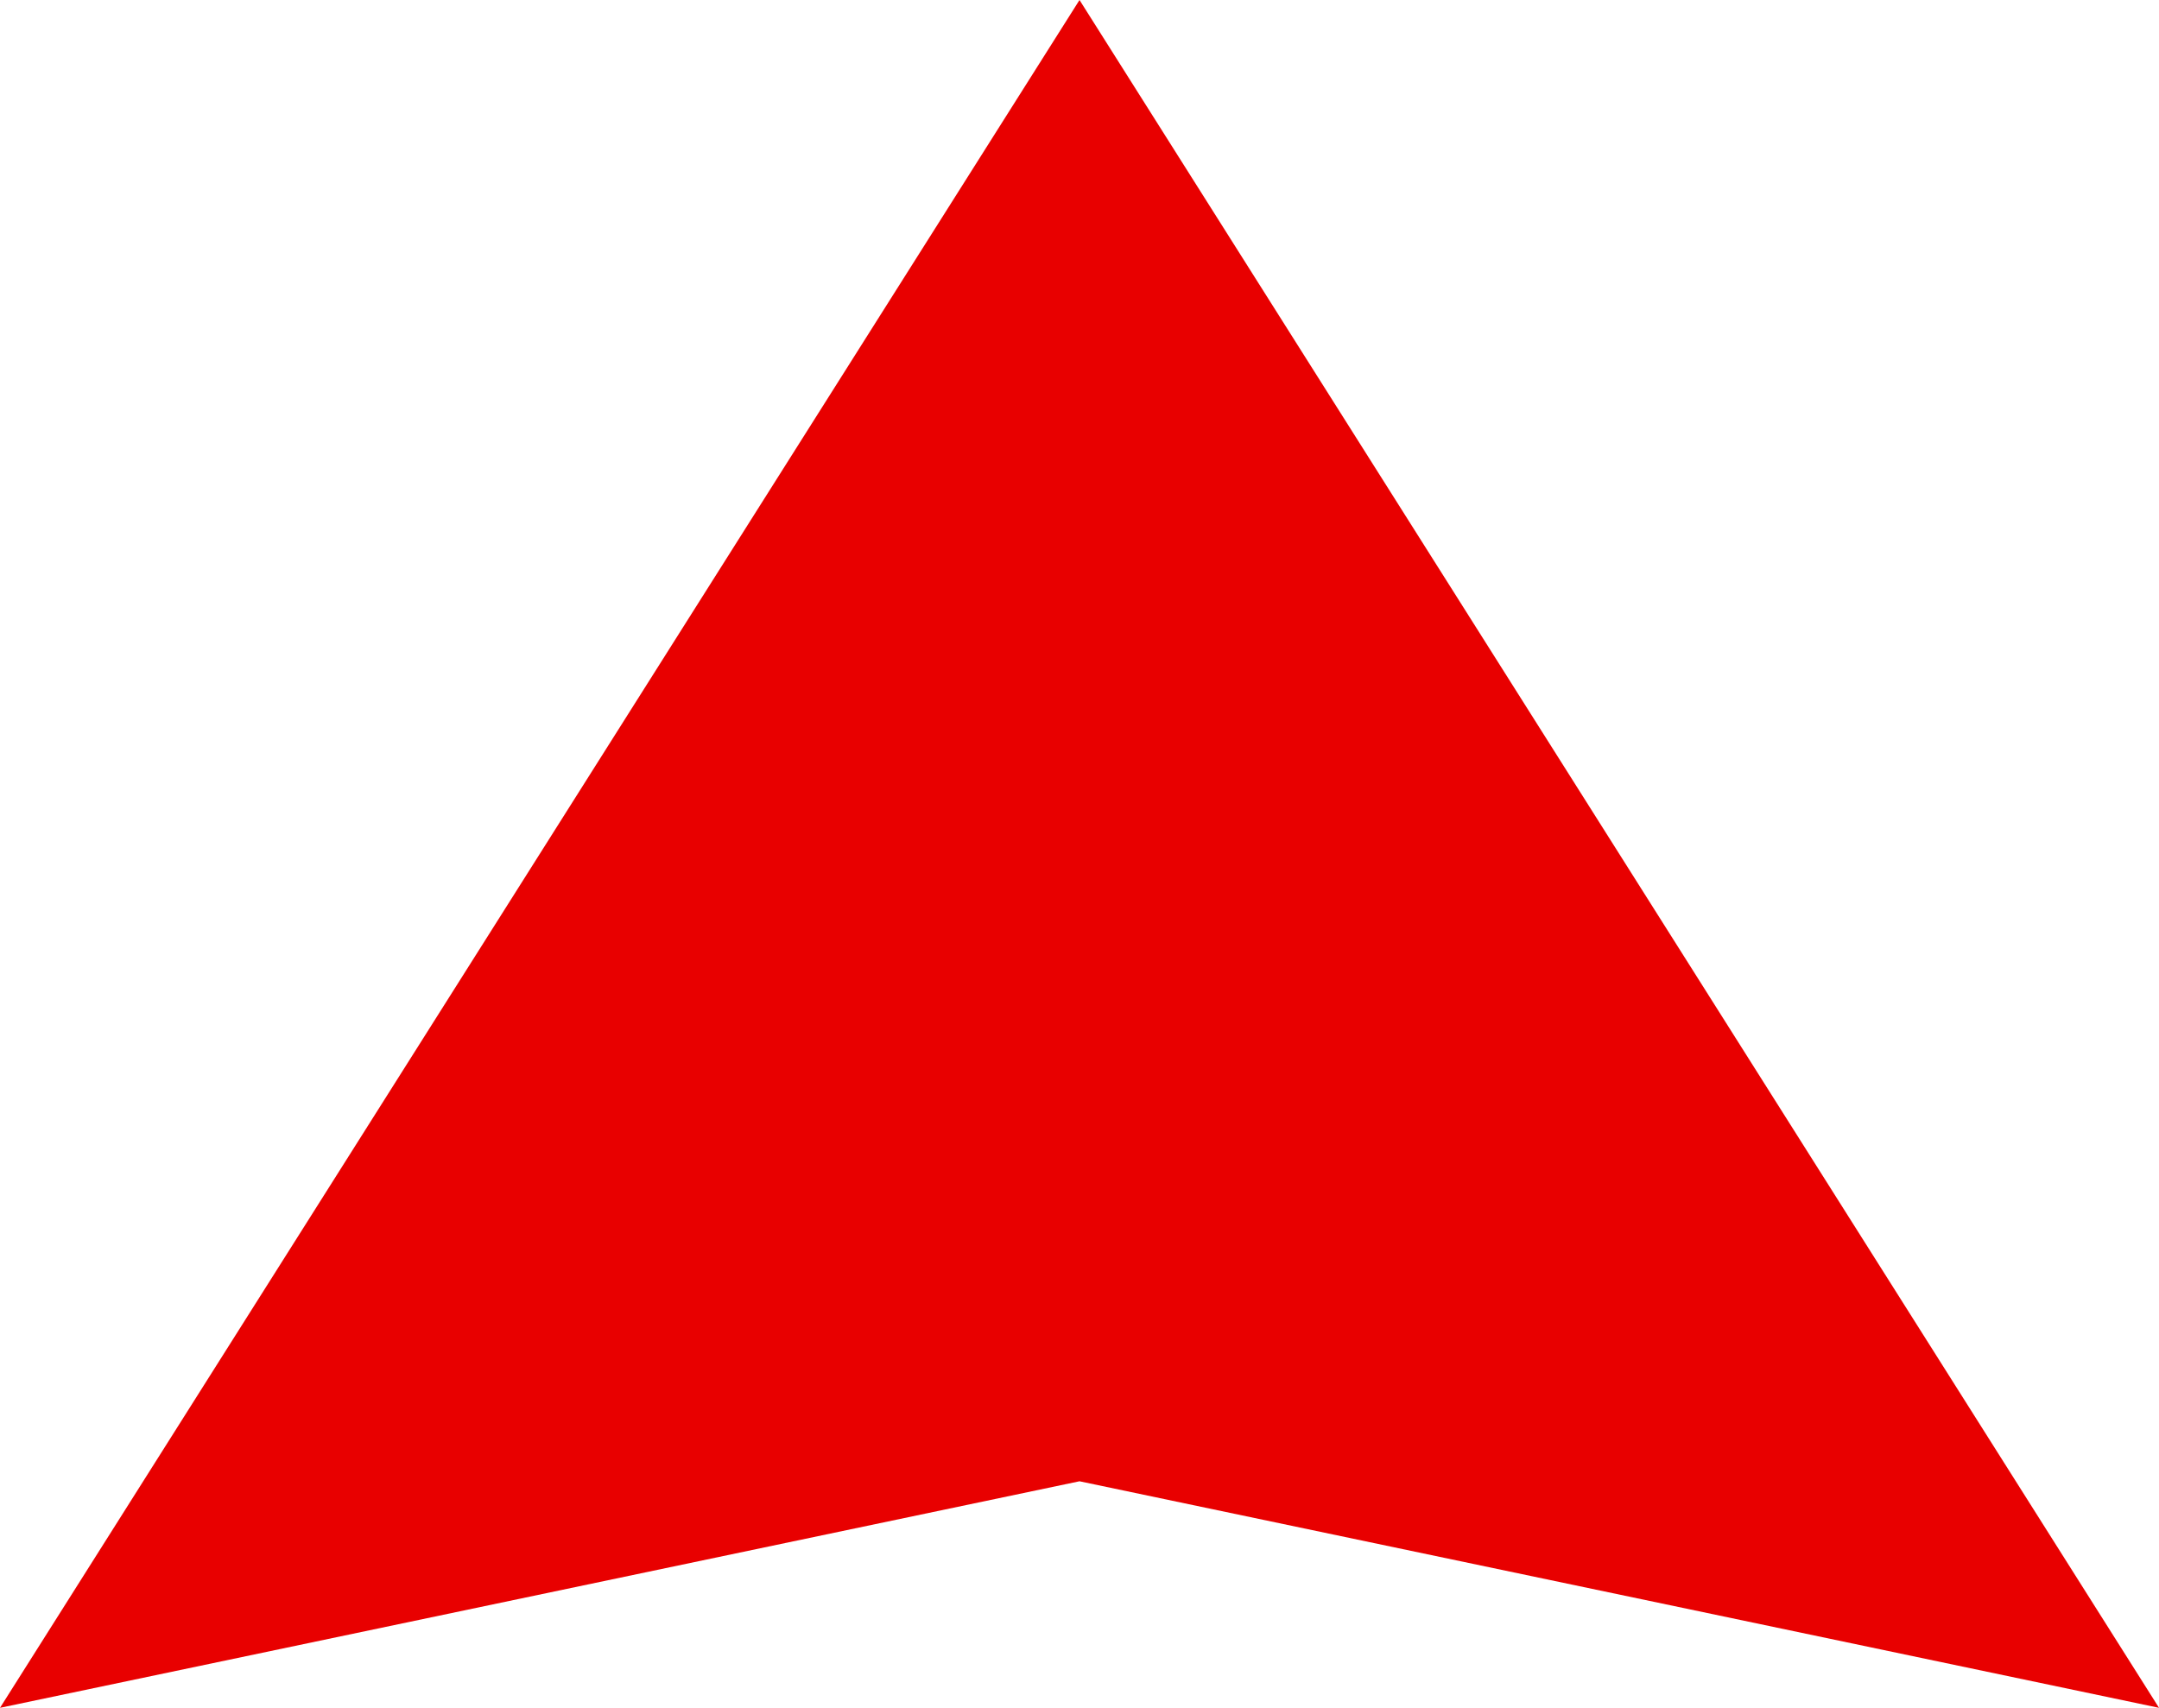
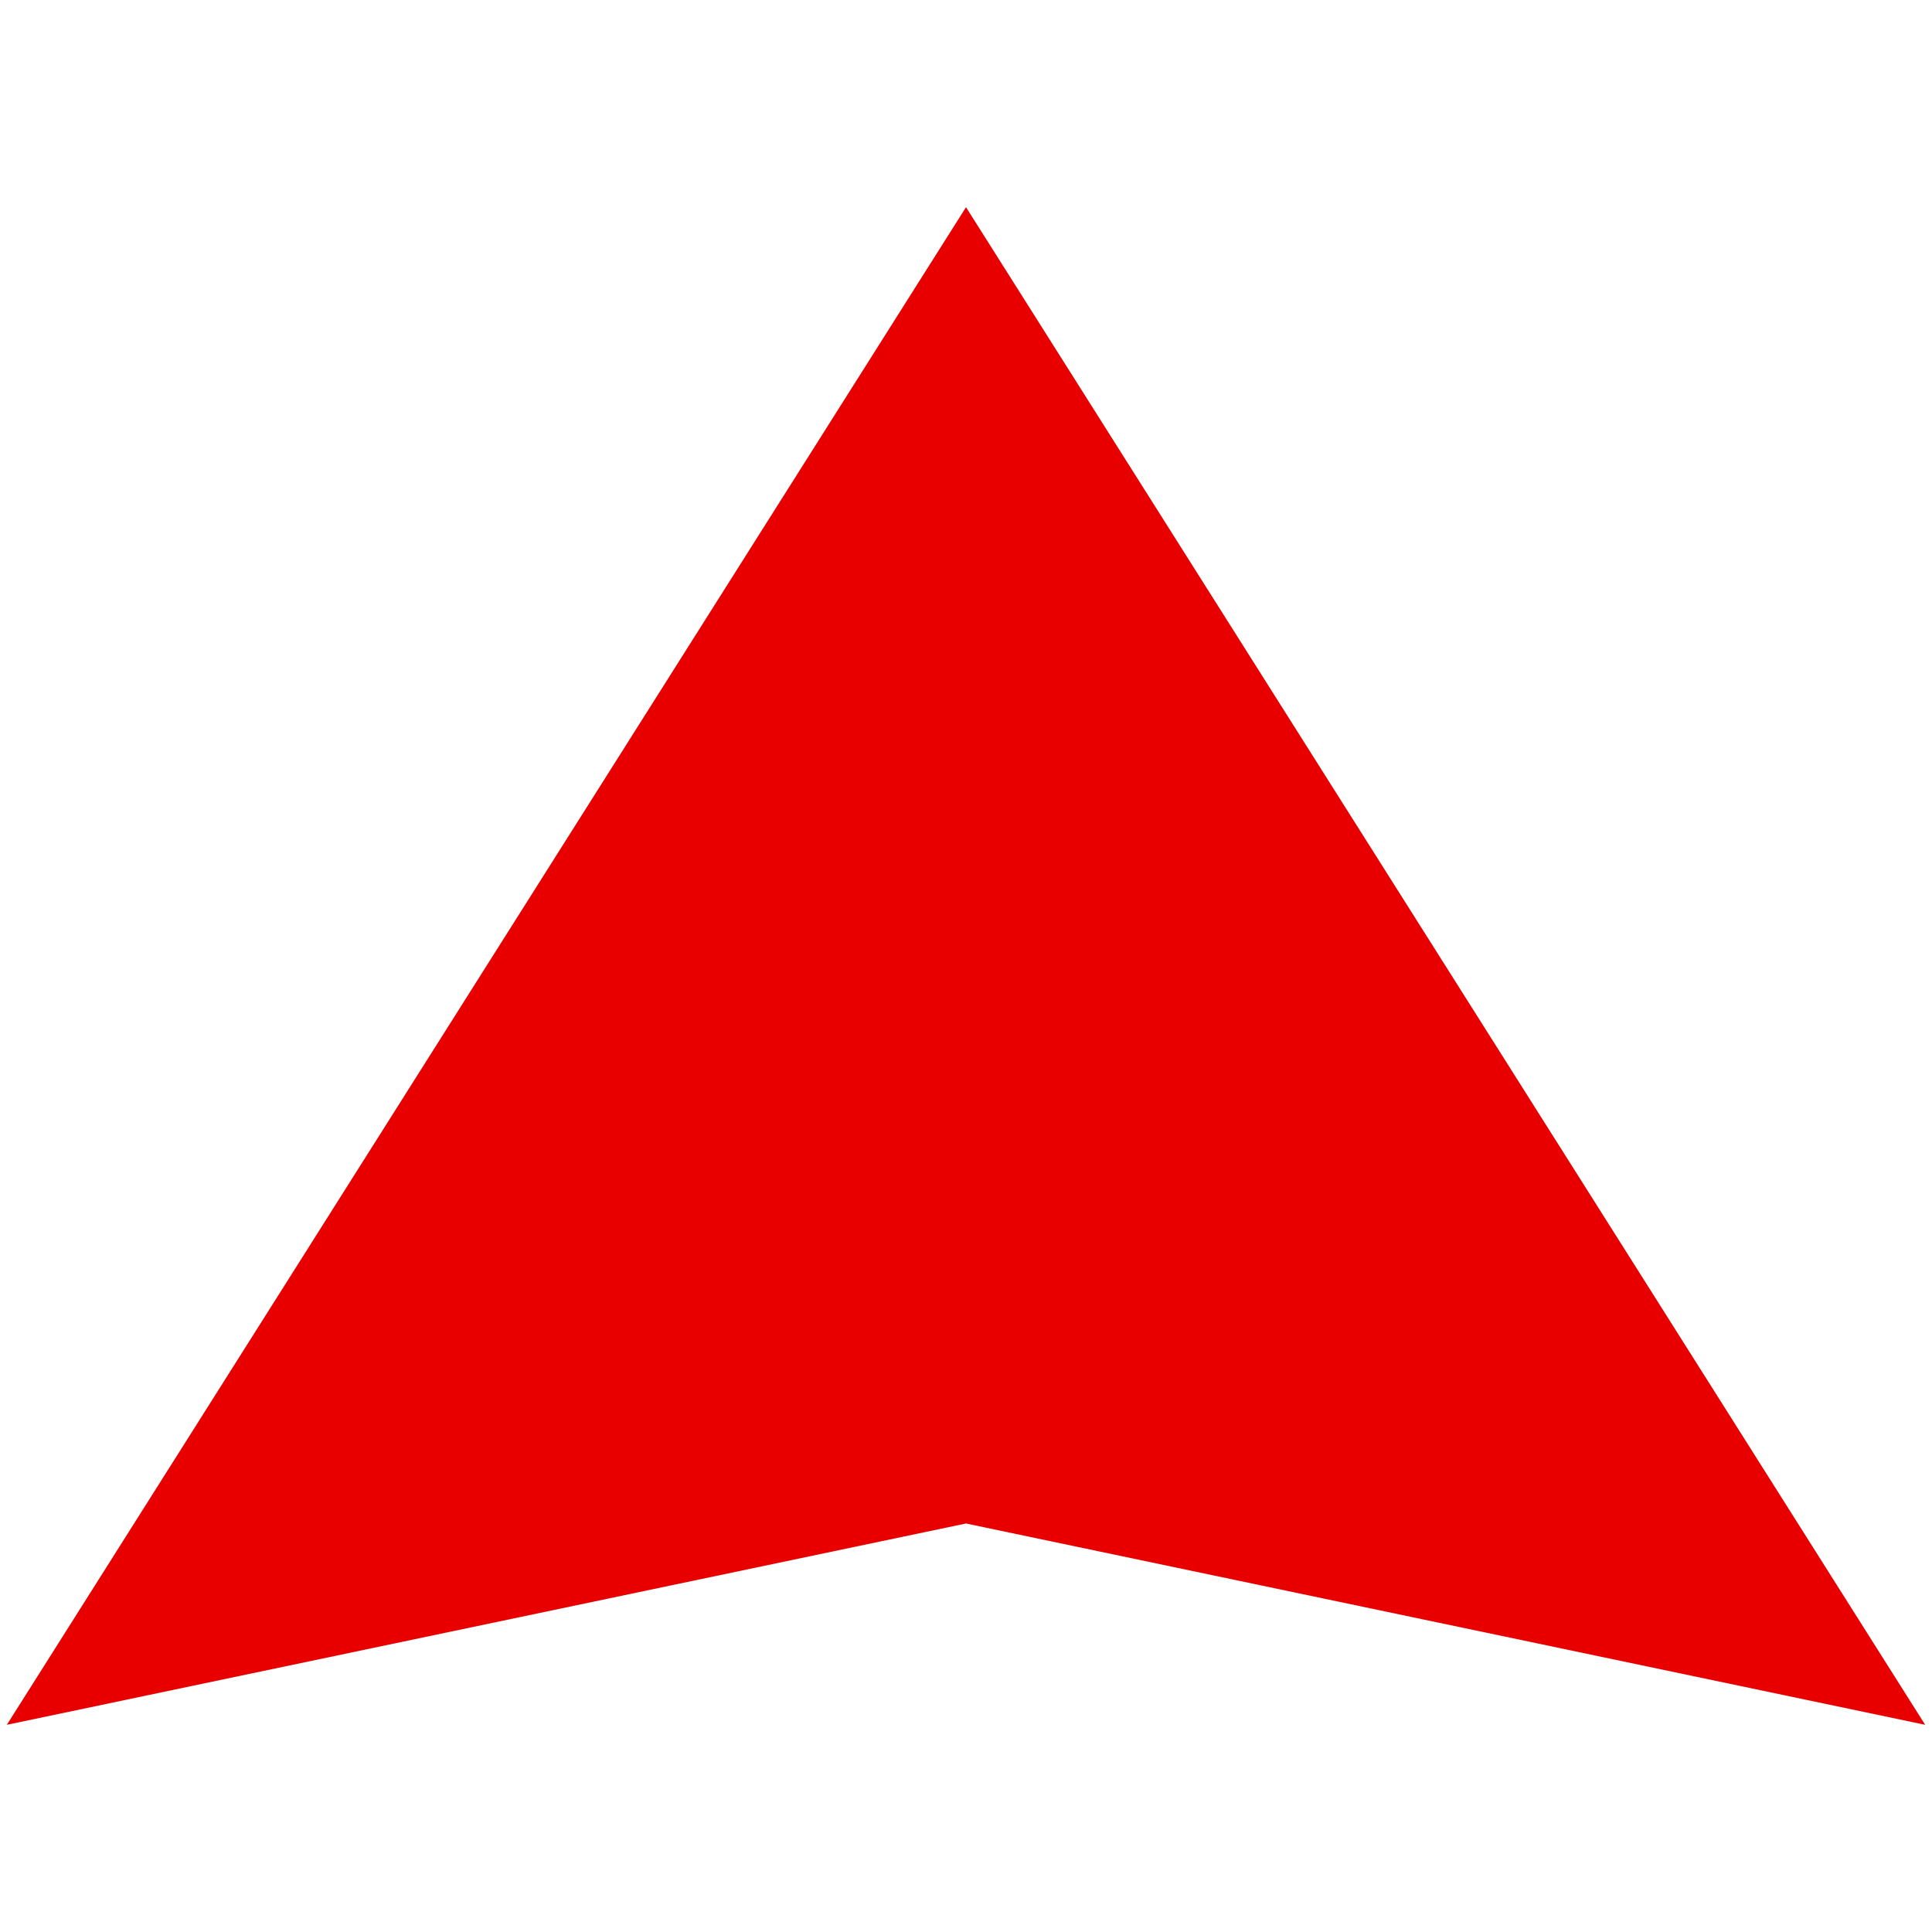
- <svg xmlns="http://www.w3.org/2000/svg" width="54.61mm" height="43.203mm" viewBox="0 0 54.61 43.203" version="1.1" id="svg826">
+ <svg xmlns="http://www.w3.org/2000/svg" width="55mm" height="55mm" viewBox="0 0 55 55" version="1.1" id="svg826">
  <defs id="defs823">
    </defs>
  <g id="layer1" transform="translate(-72.24596,-71.77331)">
-     <path style="fill:#e80000;fill-opacity:1;stroke:none;stroke-width:0.265px;stroke-linecap:butt;stroke-linejoin:miter;stroke-opacity:1" d="M 37.335,72.949 0,116.152 37.335,110.421 Z m 0,0 37.335,43.203 -37.335,-5.731 z" id="path1279" transform="matrix(0.7313583,0,0,1,72.24596,-1.17573)" />
+     <path style="fill:#e80000;fill-opacity:1;stroke:none;stroke-width:0.265px;stroke-linecap:butt;stroke-linejoin:miter;stroke-opacity:1" d="M 37.335,72.949 0,116.152 37.335,110.421 Z m 0,0 37.335,43.203 -37.335,-5.731 z" id="path1279" transform="matrix(0.7313583,0,0,1,72.44092,4.722728)" />
  </g>
</svg>
